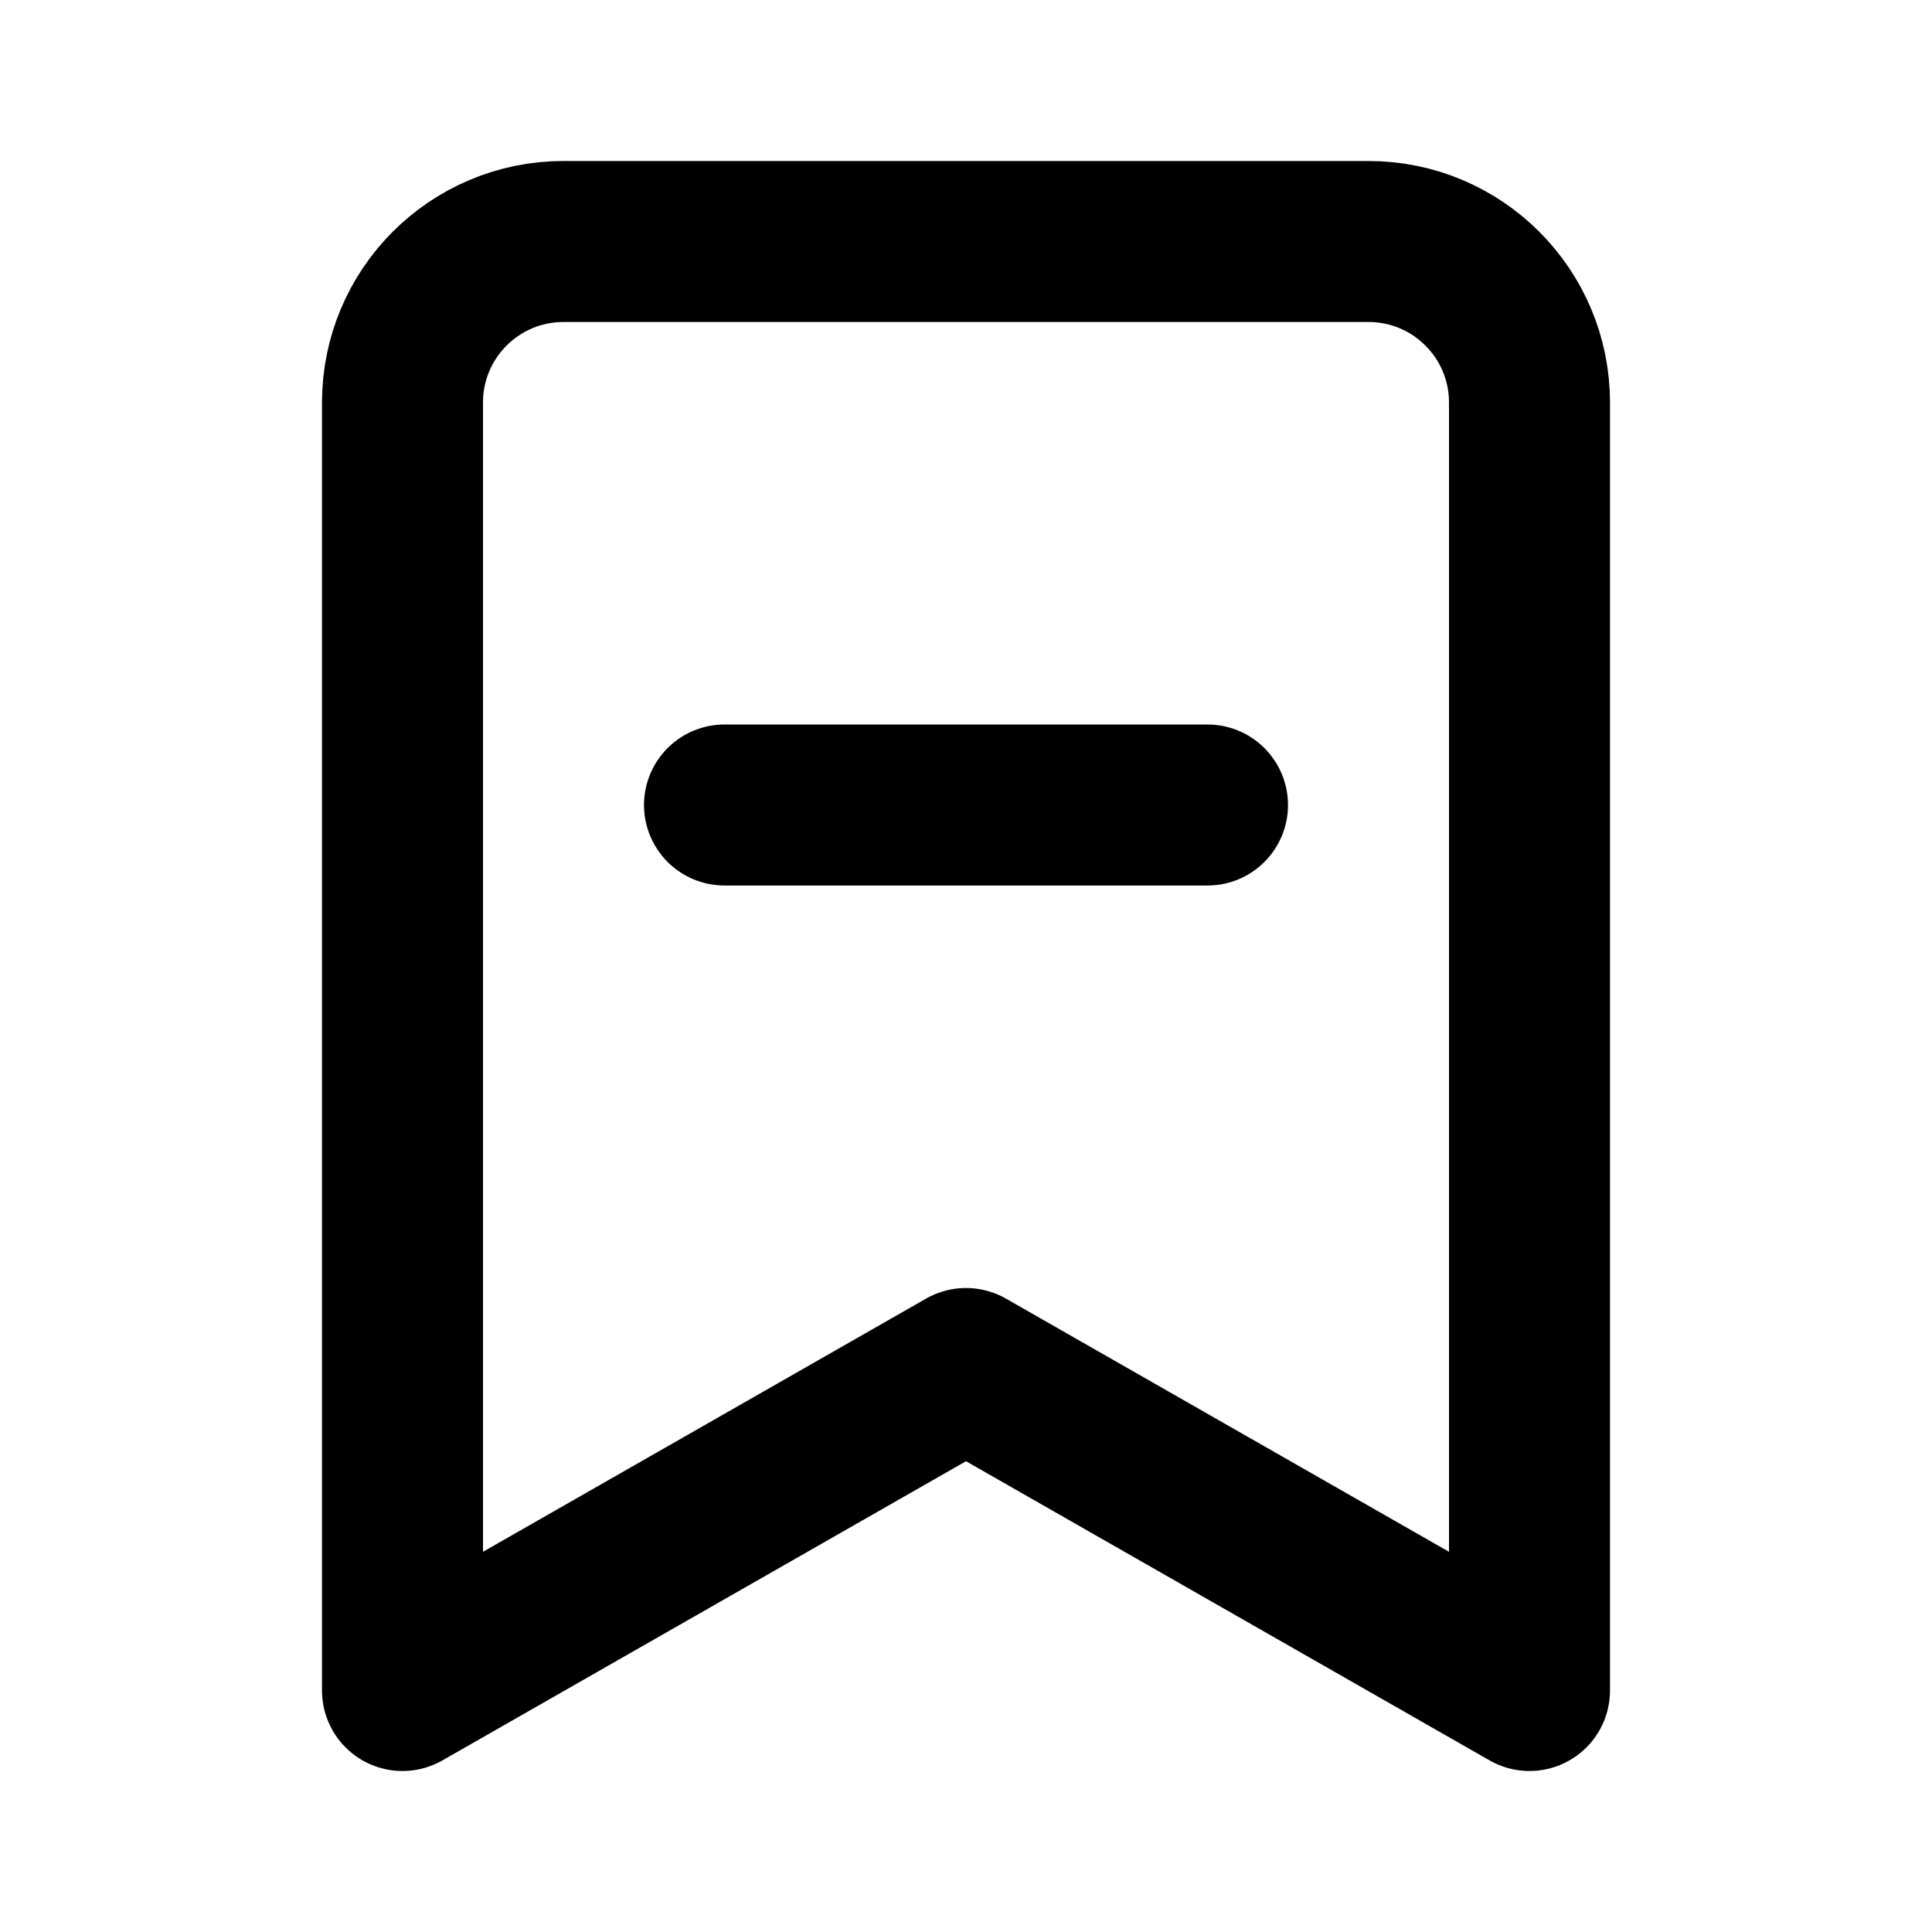
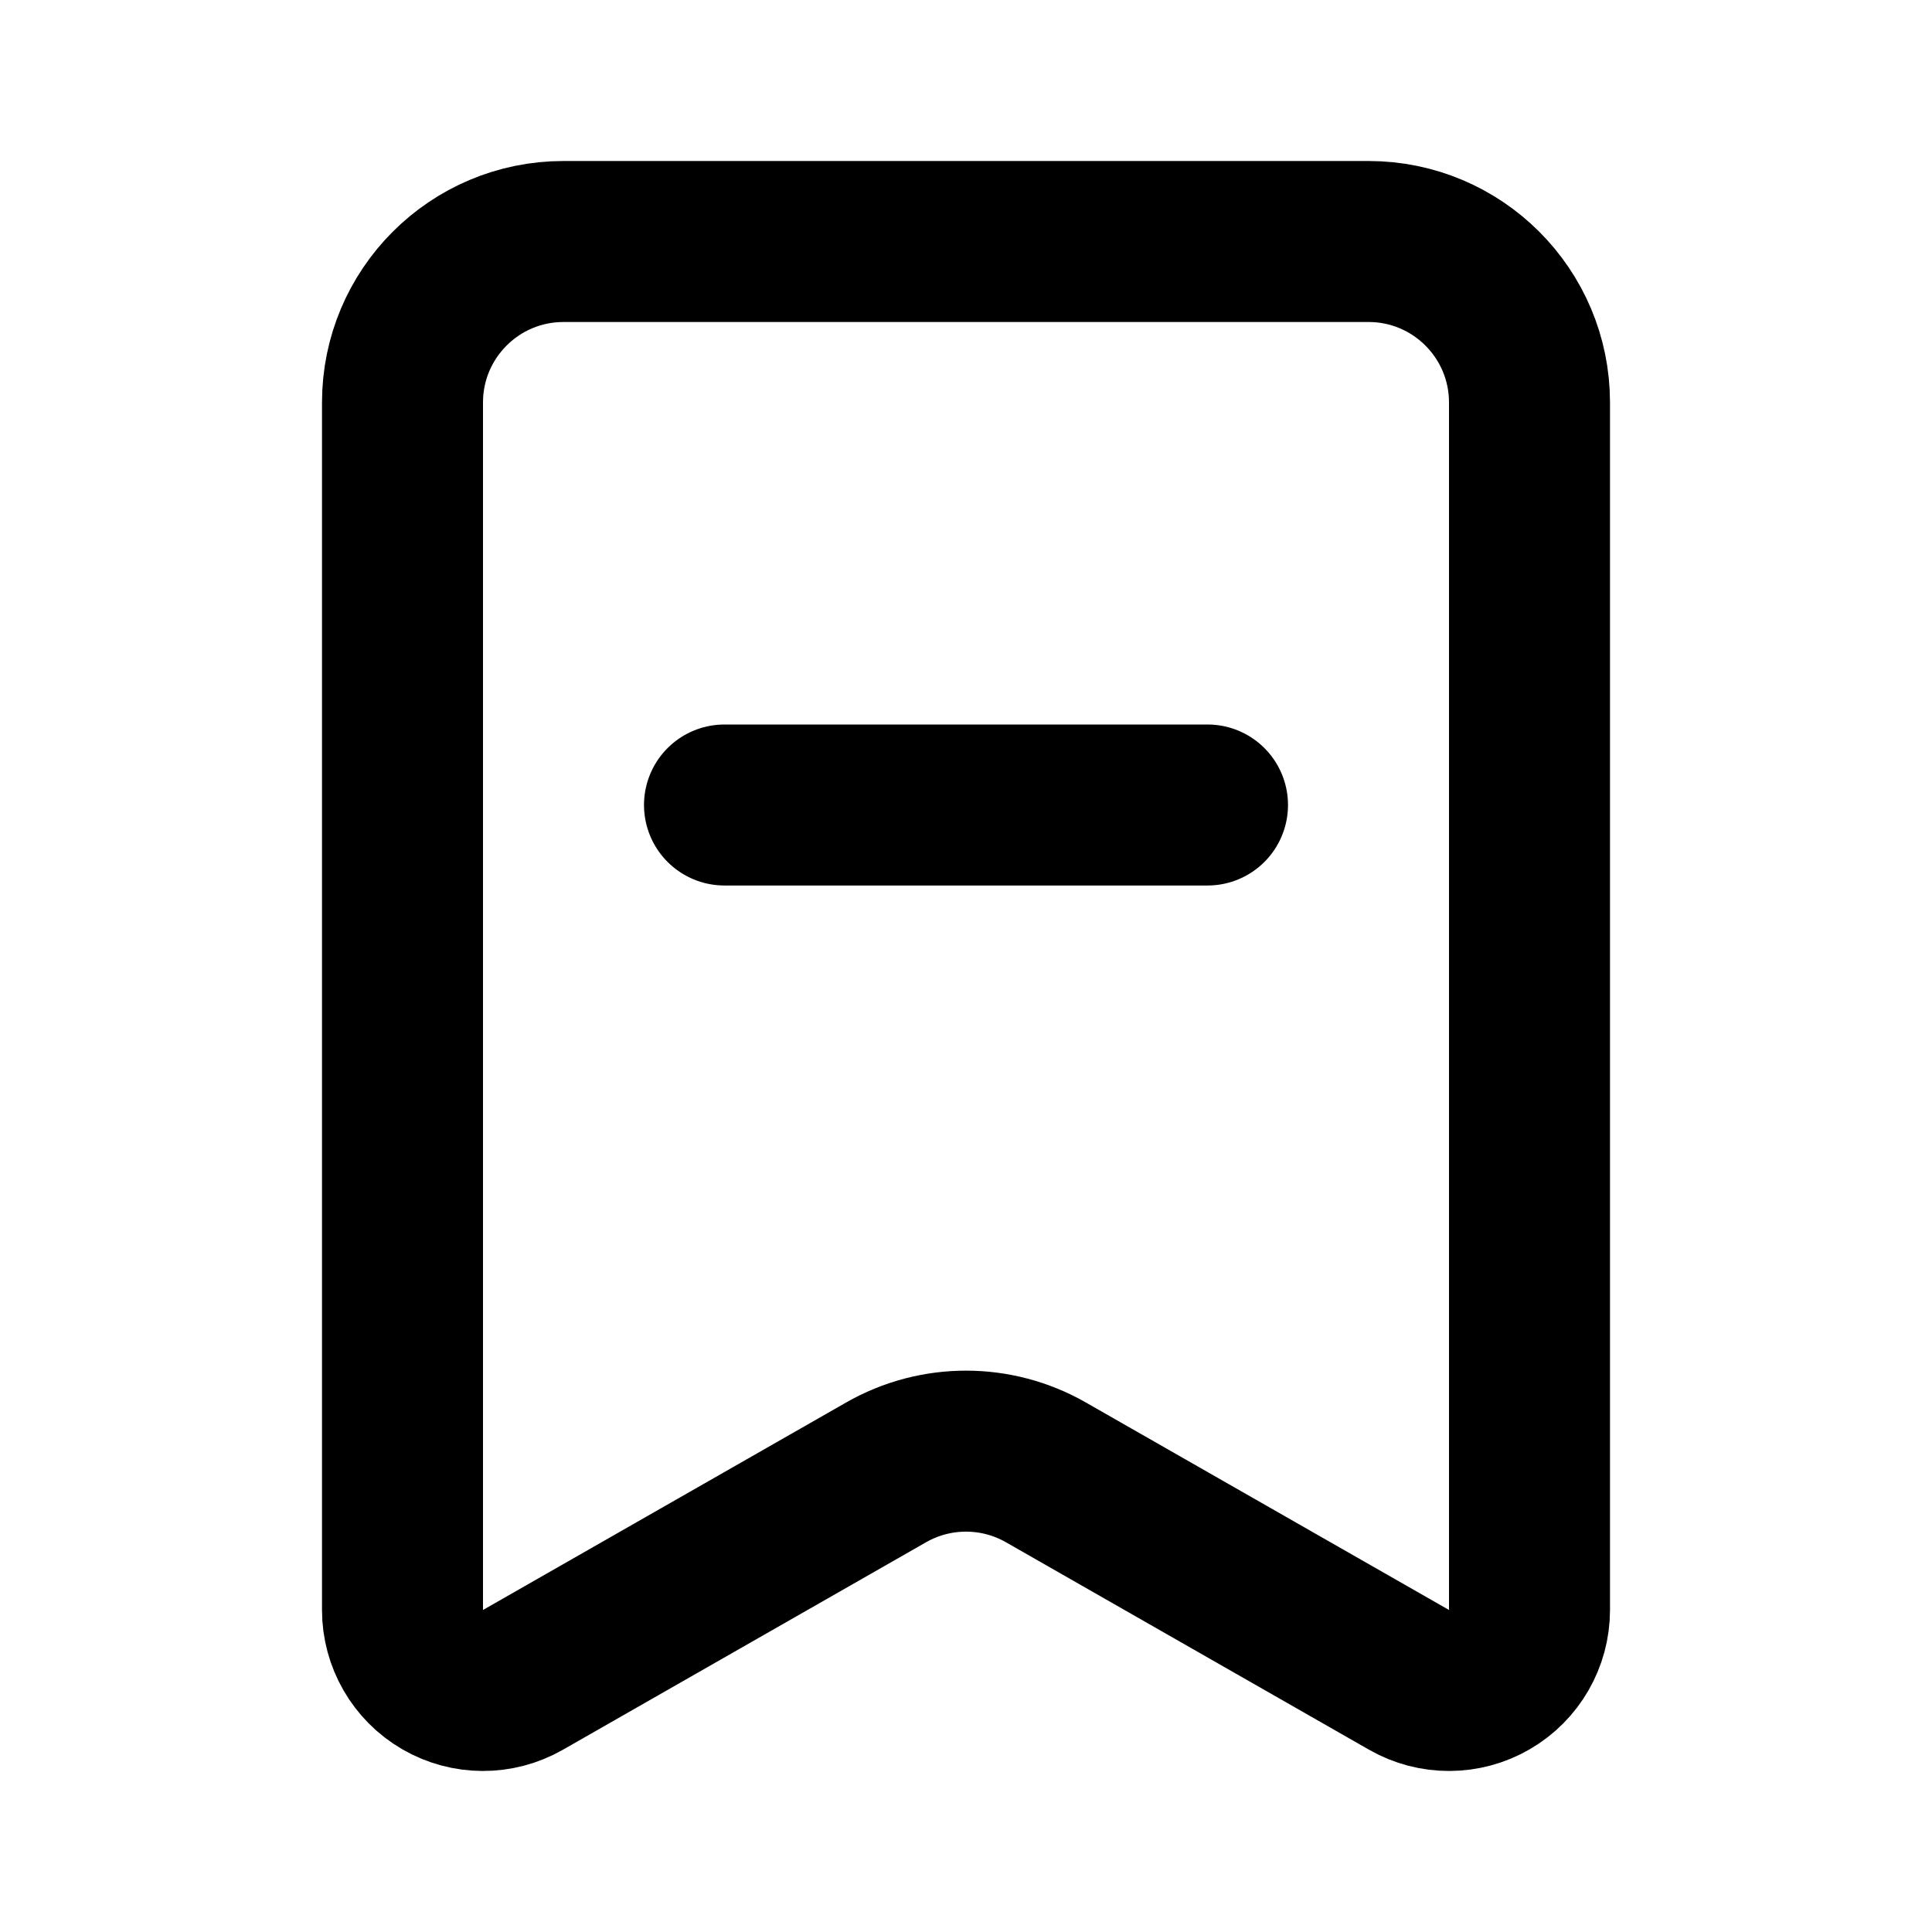
<svg xmlns="http://www.w3.org/2000/svg" viewBox="0 0 24 24" fill="none" stroke="currentColor" stroke-width="2" stroke-linecap="round" stroke-linejoin="round">
-   <path d="m19 21-7-4-7 4V5a2 2 0 0 1 2-2h10a2 2 0 0 1 2 2v16z" />
-   <line x1="15" x2="9" y1="10" y2="10" />
+   <path d="M15 10H9" />
+   <path d="M17 3a2 2 0 0 1 2 2v15a1 1 0 0 1-1.496.868l-4.512-2.578a2 2 0 0 0-1.984 0l-4.512 2.578A1 1 0 0 1 5 20V5a2 2 0 0 1 2-2z" />
</svg>
